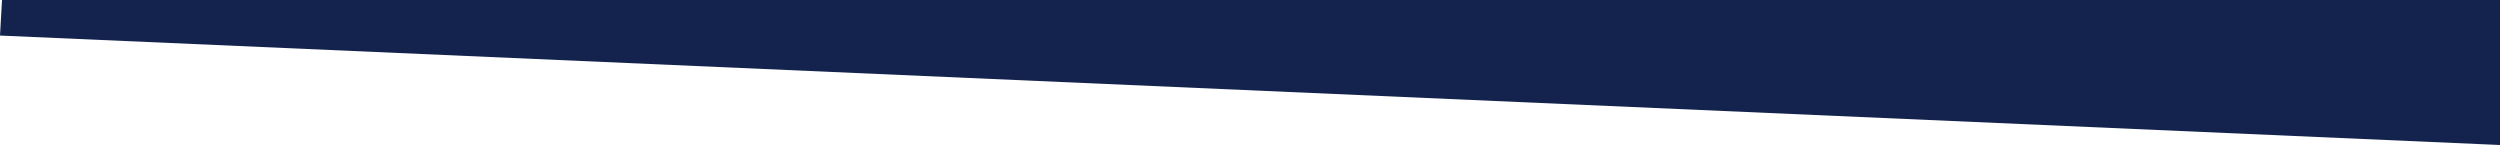
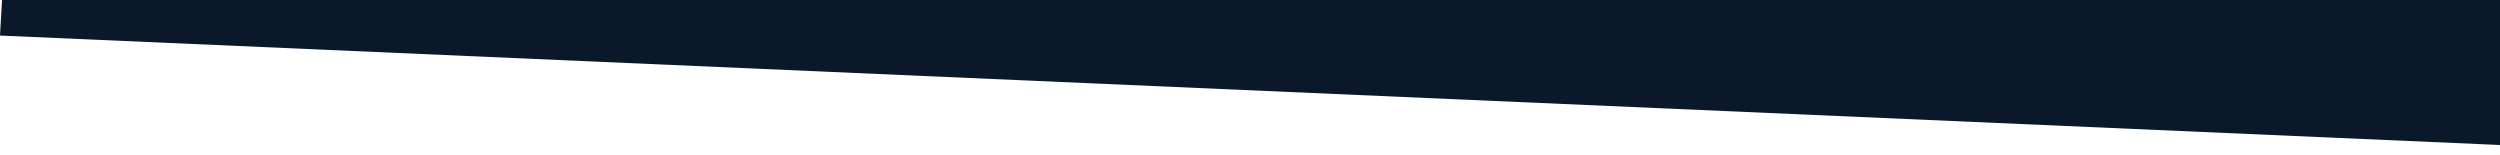
<svg xmlns="http://www.w3.org/2000/svg" width="2500" height="155" viewBox="0 0 661.458 41.01" version="1.1" id="svg8">
  <defs id="defs2" />
  <g id="layer1" transform="translate(0,-255.9896)">
-     <path style="fill:#14234d;fill-opacity:1;stroke:#1d2c38;stroke-width:0;stroke-miterlimit:4;stroke-dasharray:none;stroke-opacity:1" d="M 0.535,255.99 H 661.993 L 661.458,294.354 1.0657594e-5,265.398 Z" id="rect819" />
+     <path style="fill:#0a1829;fill-opacity:1;stroke:#1d2c38;stroke-width:0;stroke-miterlimit:4;stroke-dasharray:none;stroke-opacity:1" d="M 0.535,255.99 H 661.993 L 661.458,294.354 1.0657594e-5,265.398 Z" id="rect819" />
  </g>
</svg>
